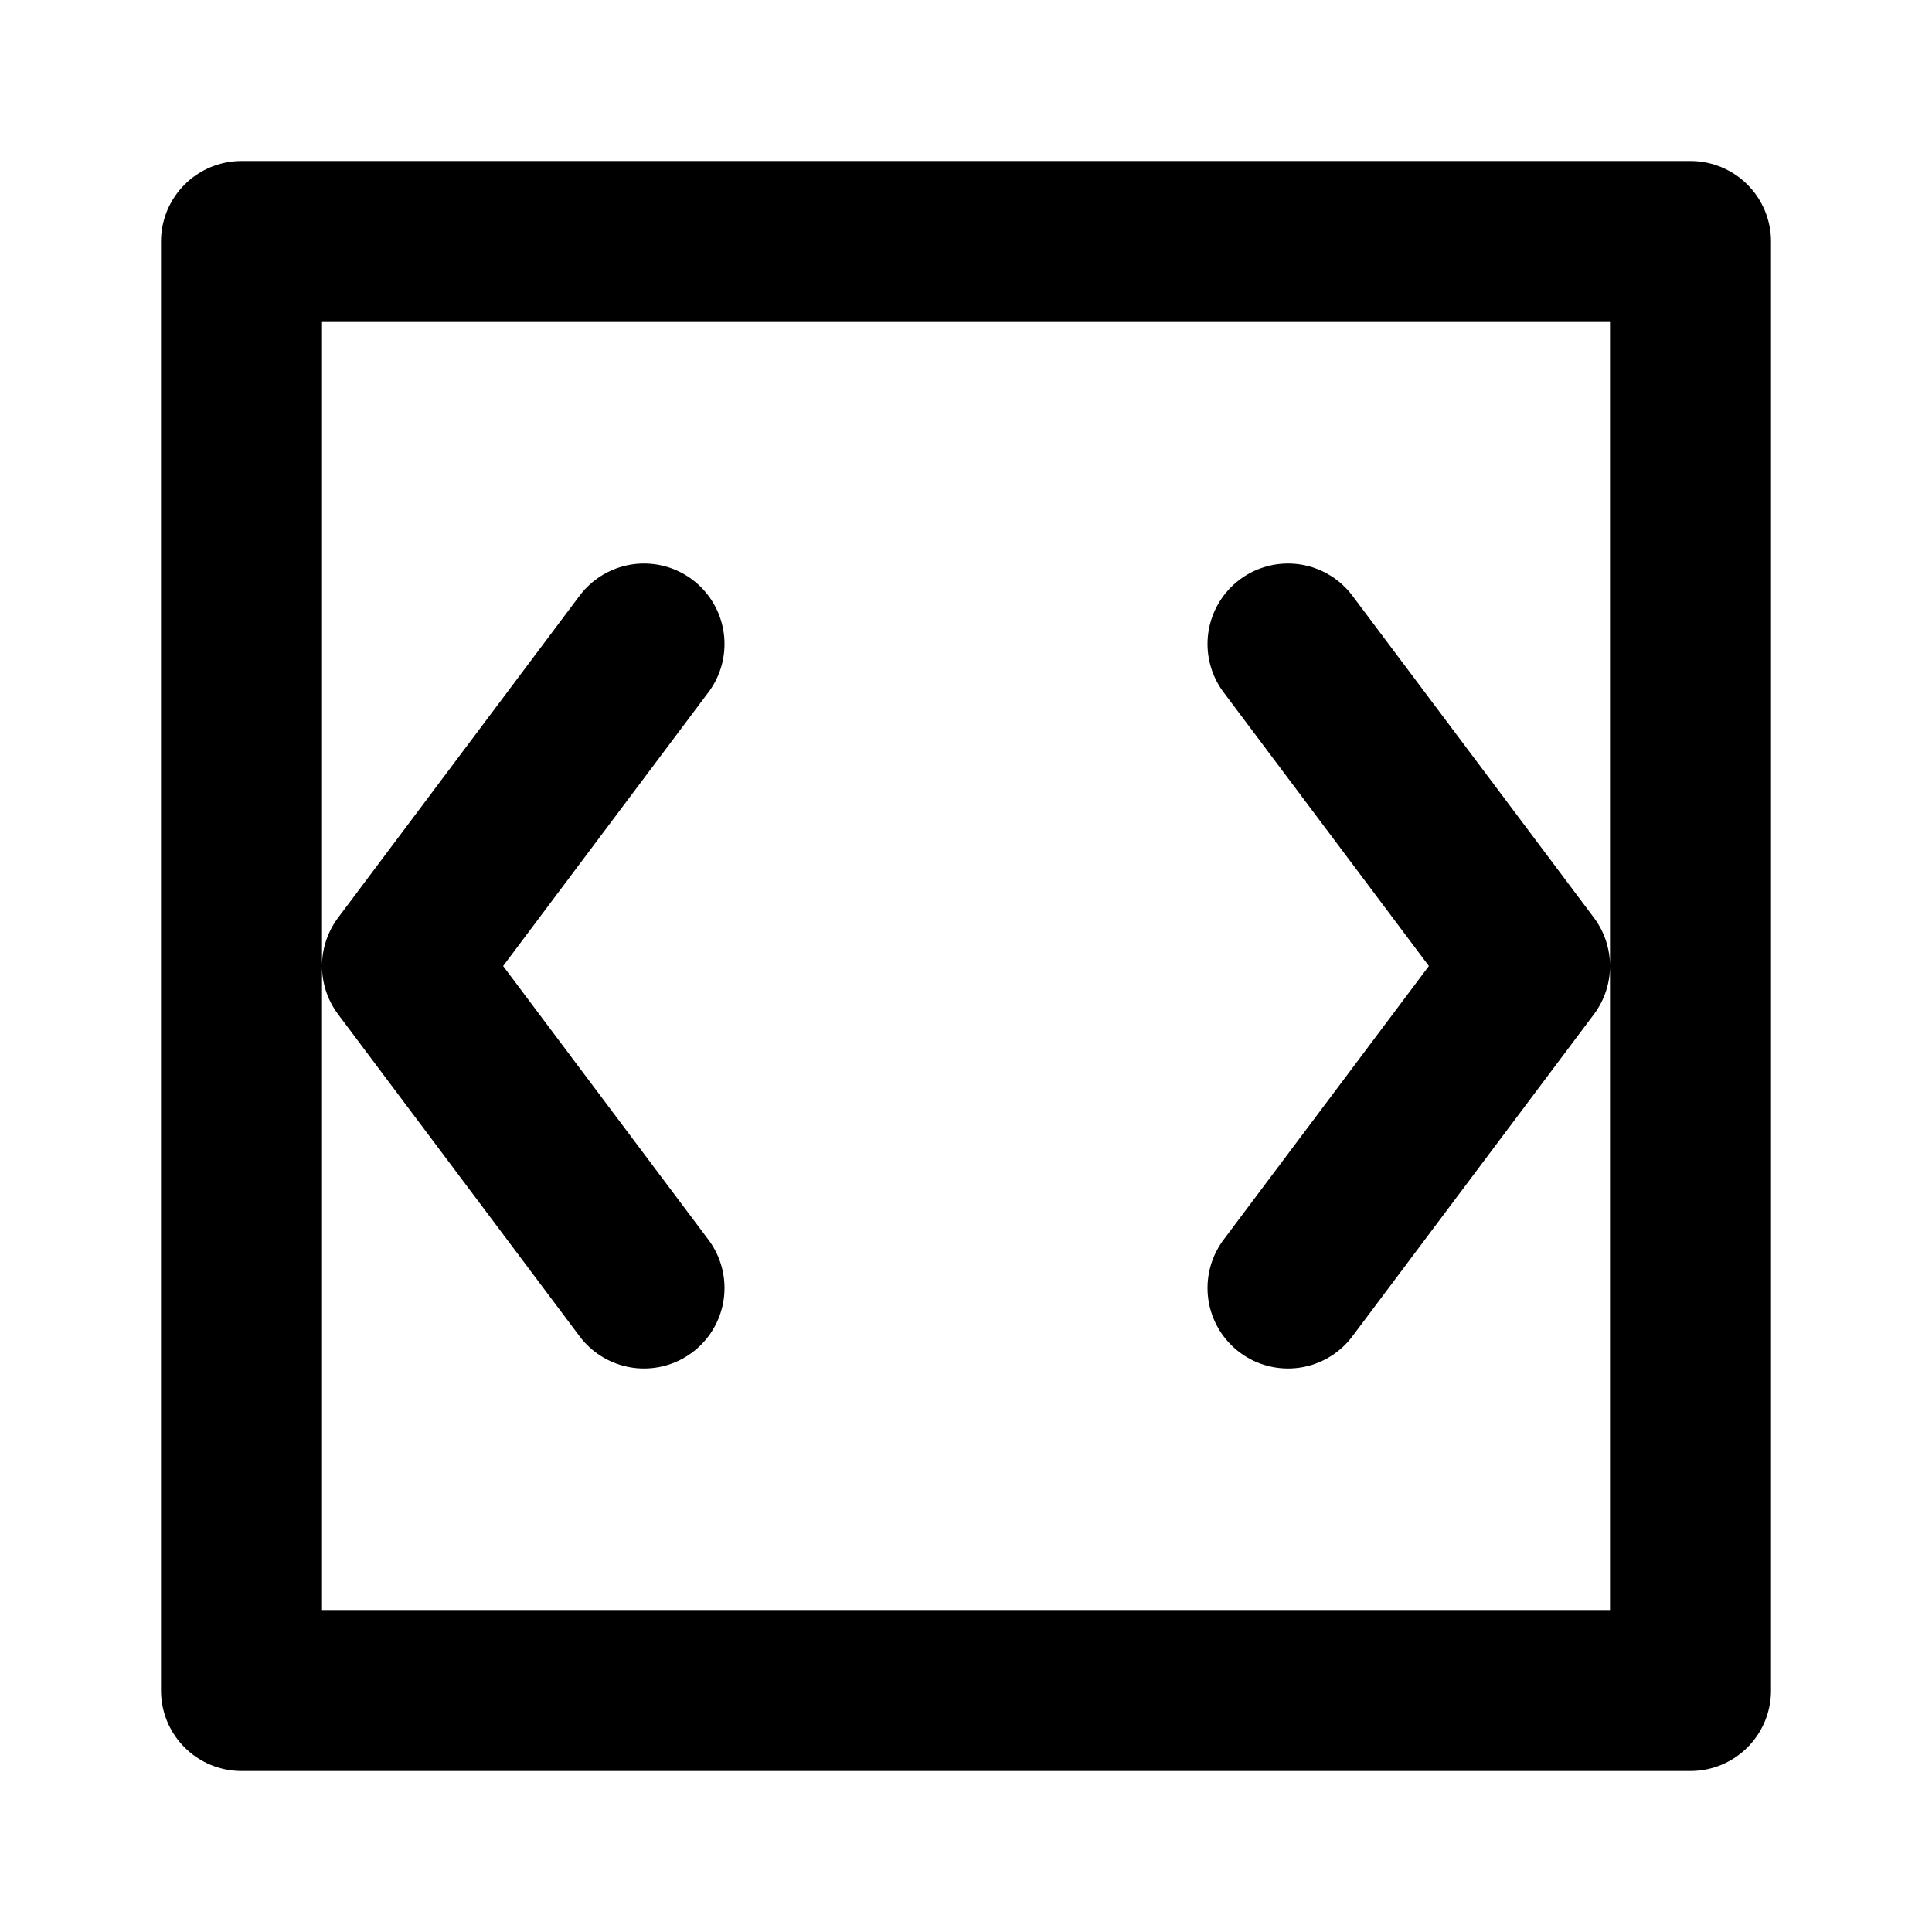
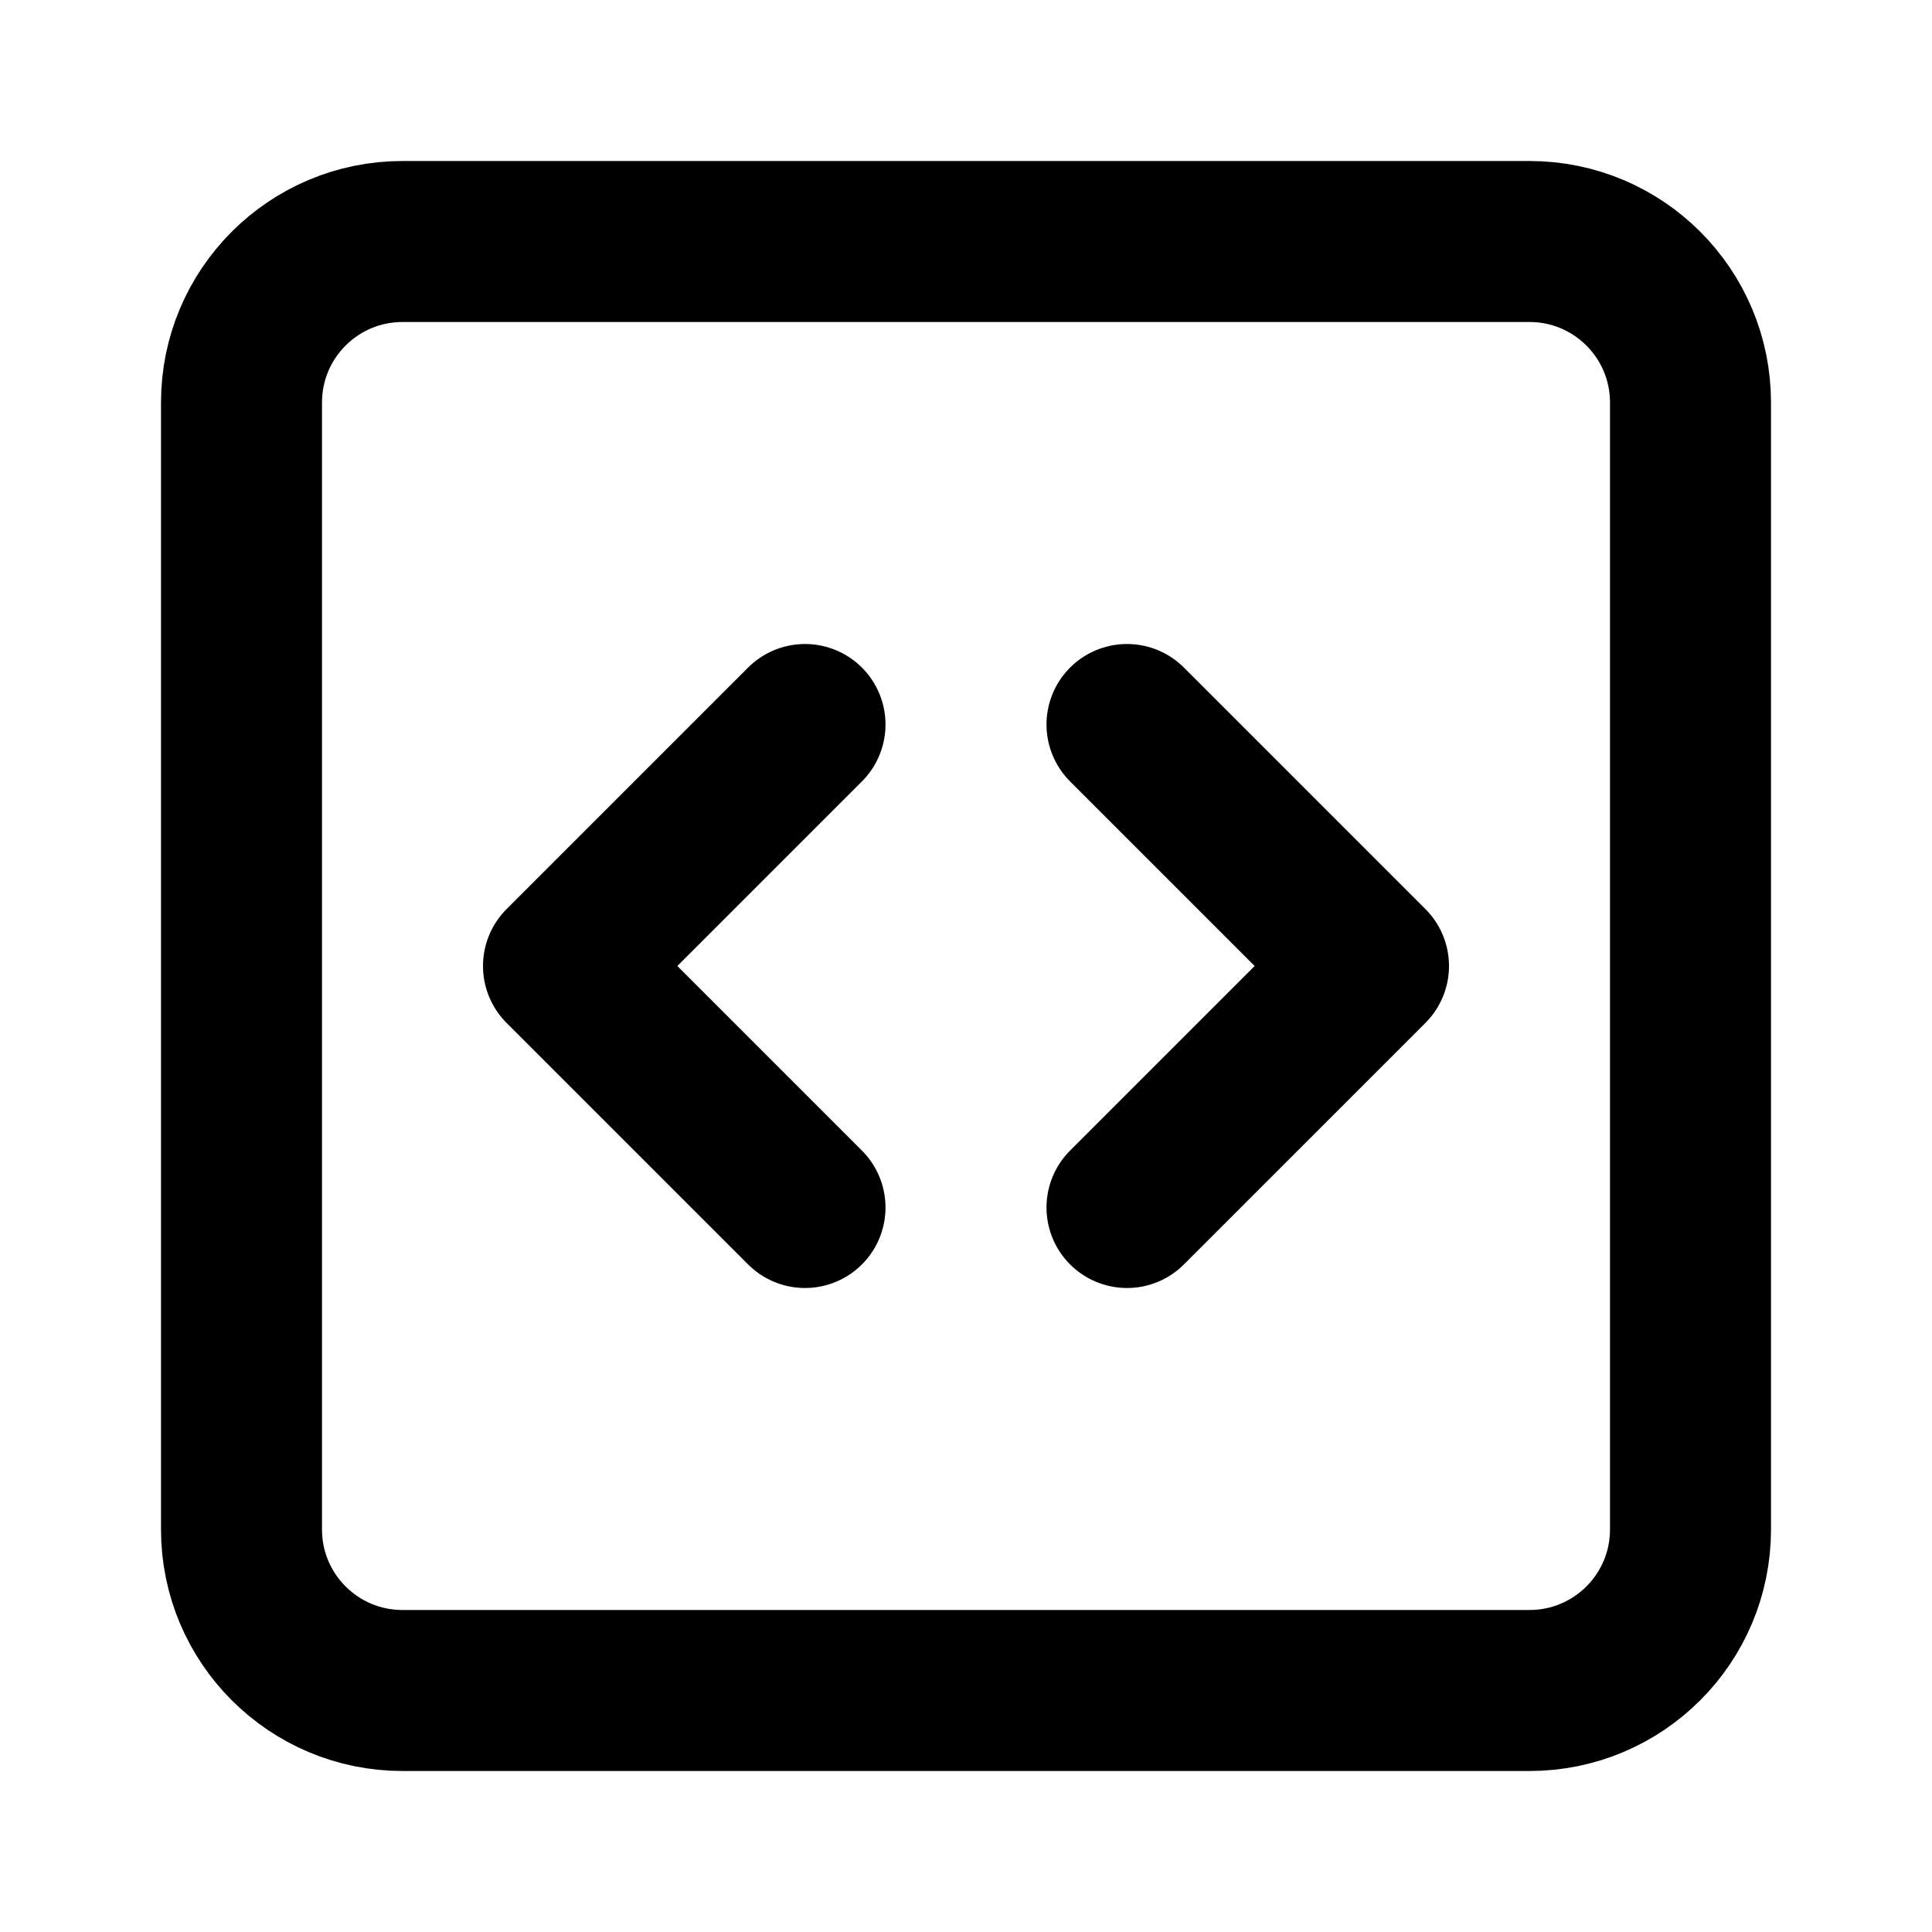
- <svg xmlns="http://www.w3.org/2000/svg" viewBox="0 0 24 24" fill="none" stroke="currentColor" stroke-width="2" stroke-linecap="round" stroke-linejoin="round">
-   <path d="M3 3h18v18H3Zm5 5-3 4 3 4m8-8 3 4-3 4" />
+ <svg xmlns="http://www.w3.org/2000/svg" width="24" height="24" viewBox="0 0 24 24" fill="none" stroke="currentColor" stroke-width="2" stroke-linecap="round" stroke-linejoin="round">
+   <path d="m10 9-3 3 3 3" />
+   <path d="m14 15 3-3-3-3" />
+   <rect x="3" y="3" width="18" height="18" rx="2" />
</svg>
